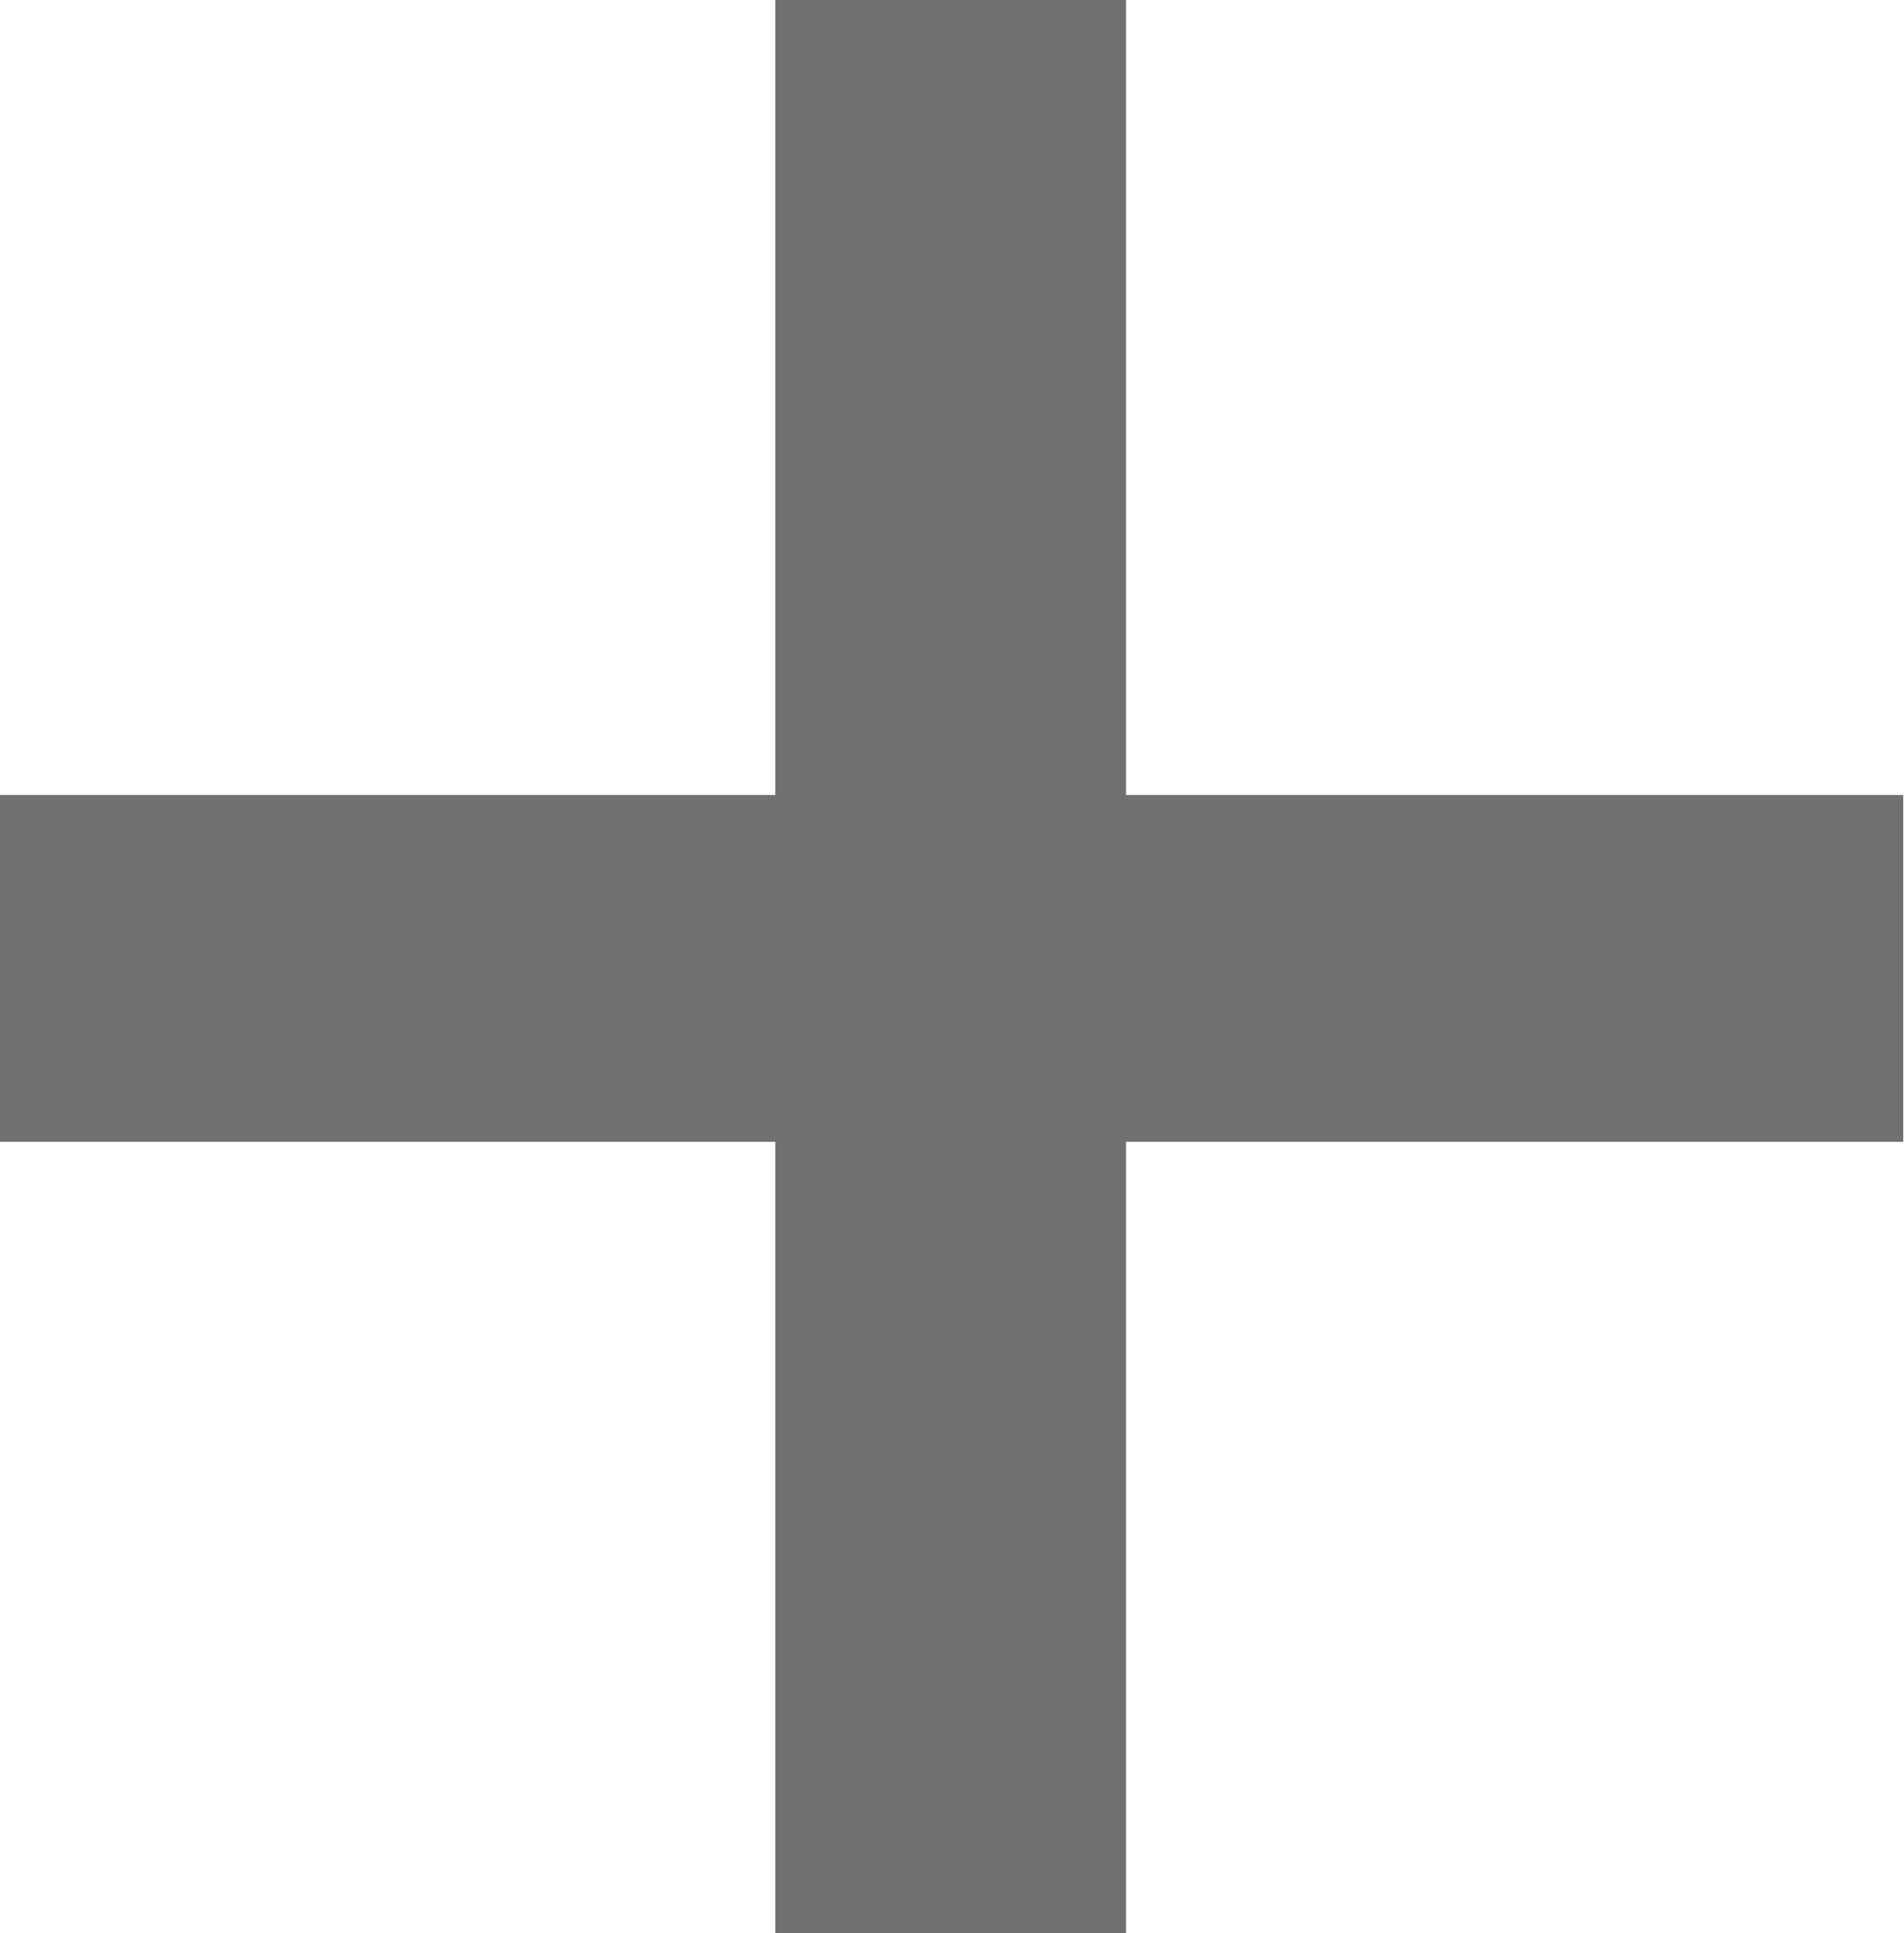
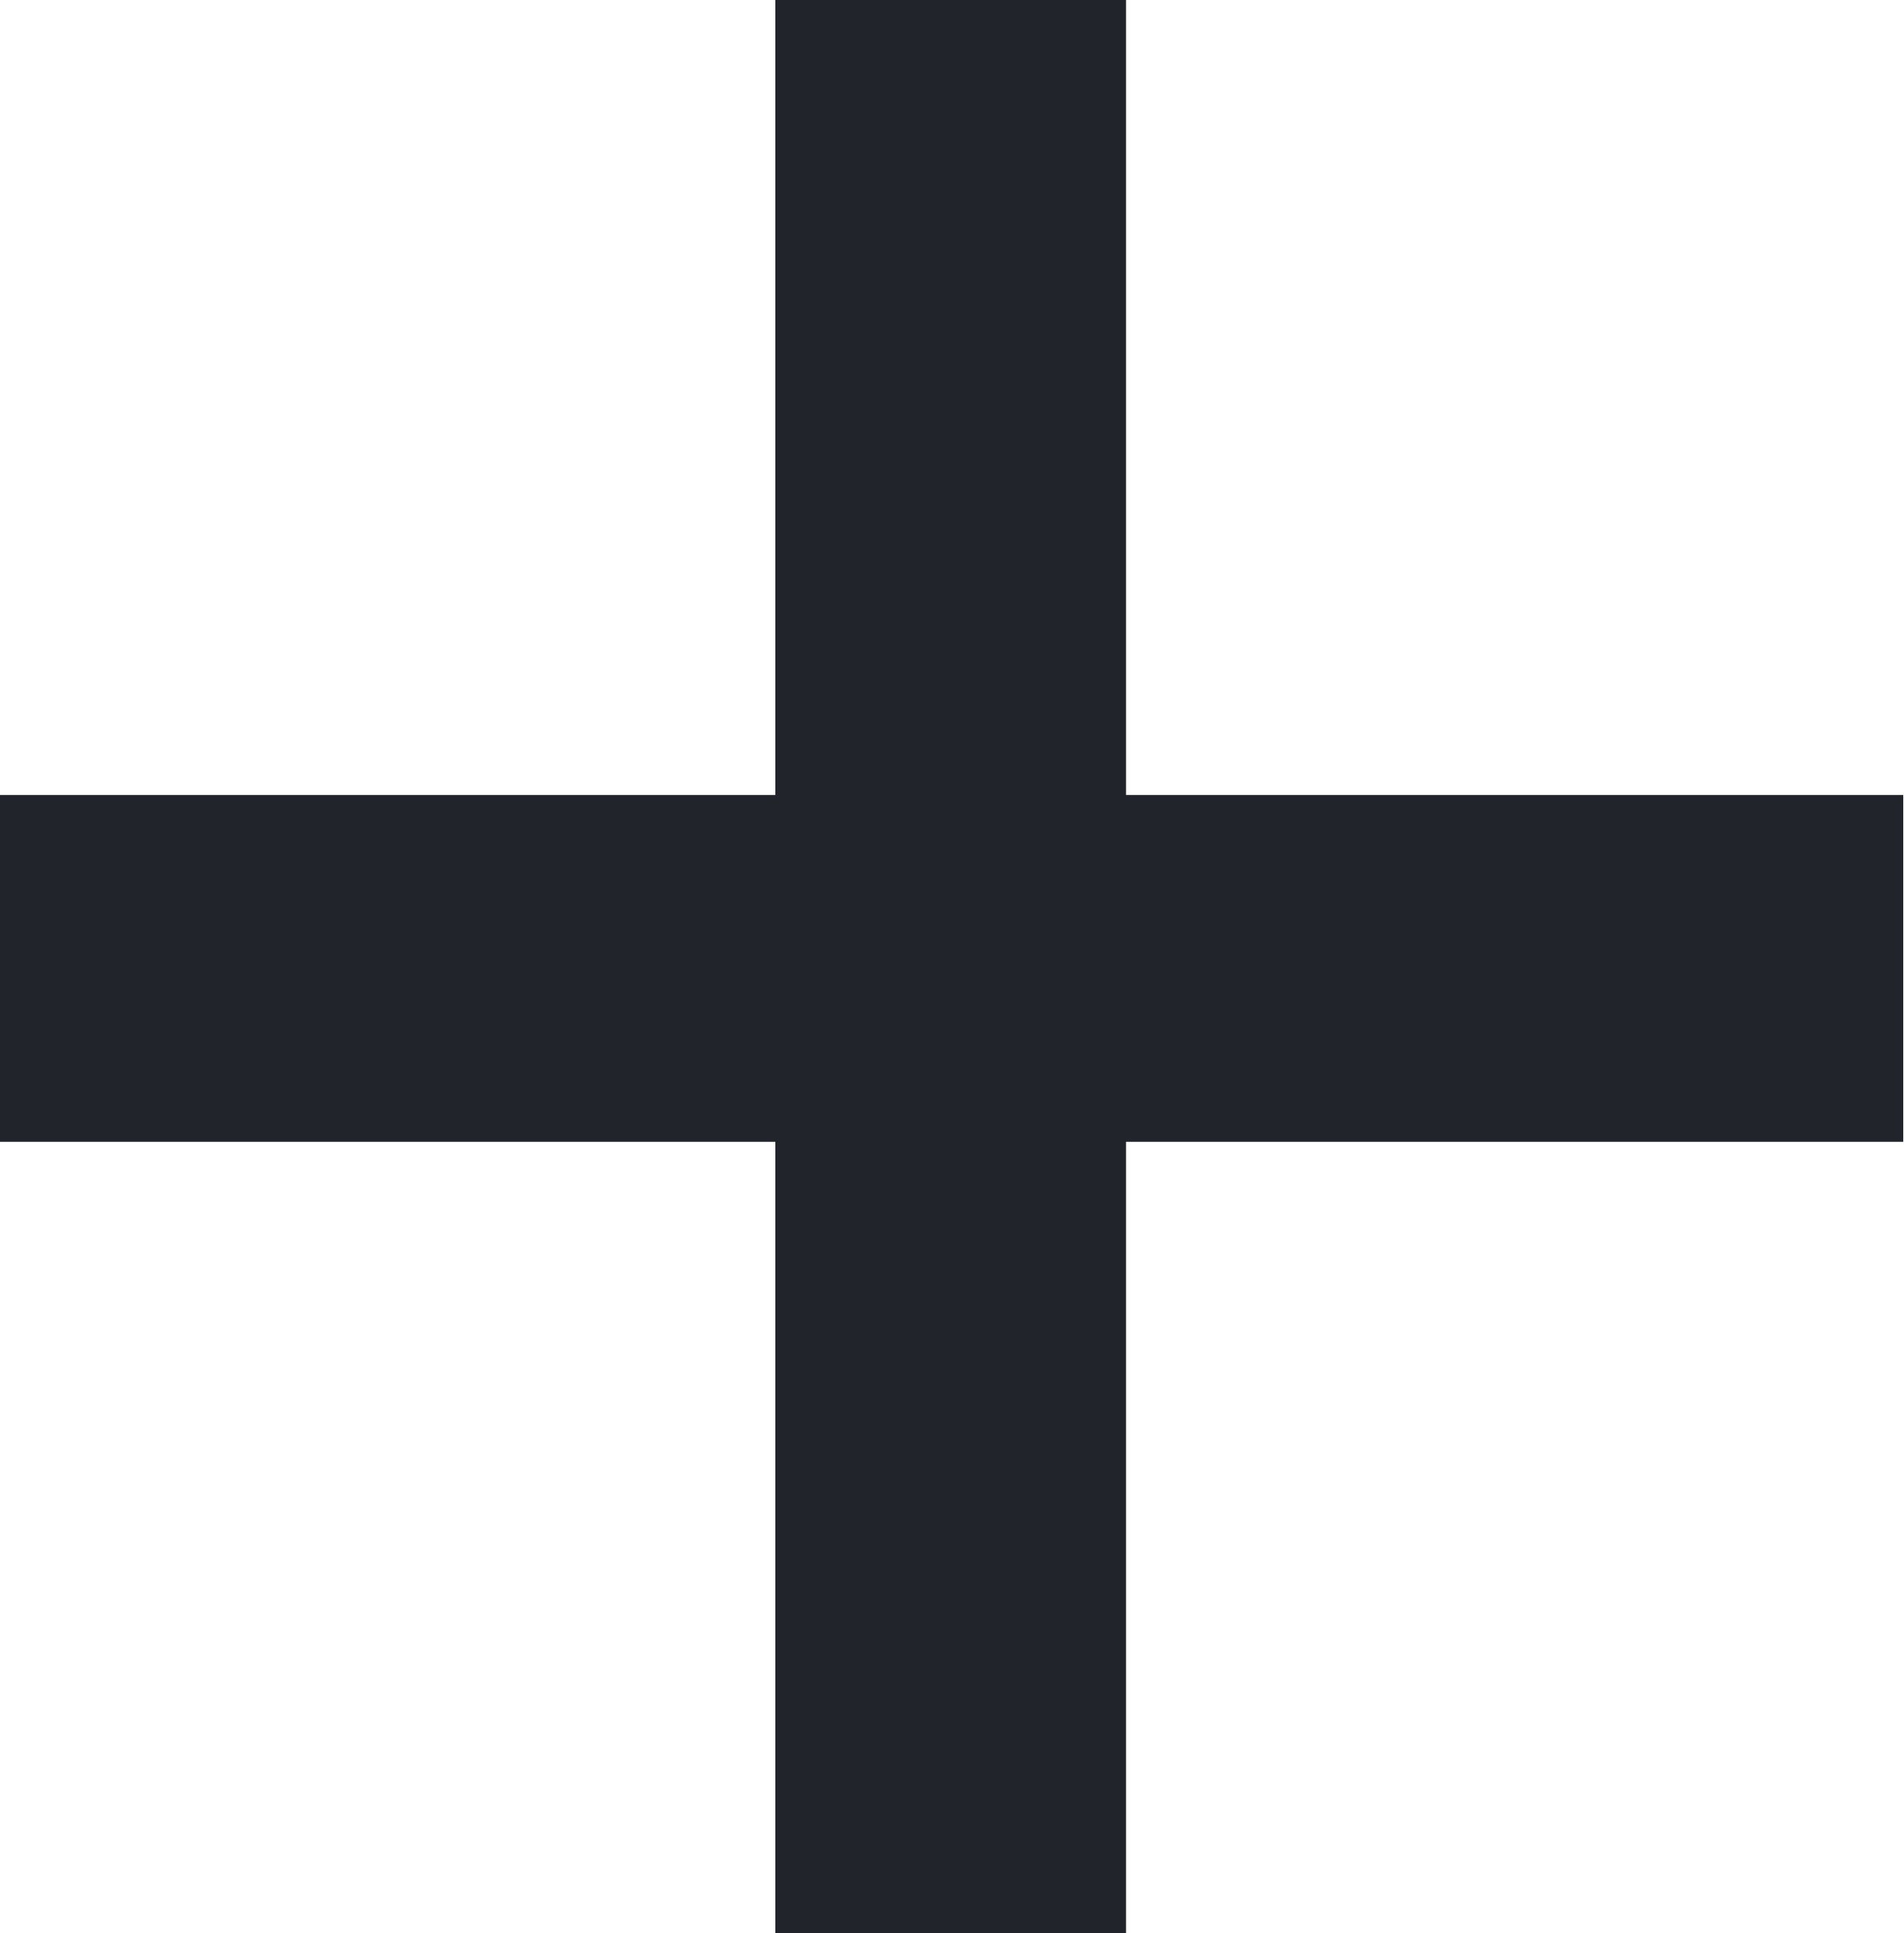
<svg xmlns="http://www.w3.org/2000/svg" width="12" height="12.184" viewBox="0 0 12 12.184">
  <defs>
-     <style>.a{fill:#707070;}</style>
+     <style>.a{fill:#22242b;}</style>
  </defs>
  <path class="a" d="M1.072-2.326H-3.816V-4.512H1.072V-9.523H3.283v5.011h4.9v2.186h-4.9V2.661H1.072Z" transform="translate(3.816 9.523)" />
</svg>
